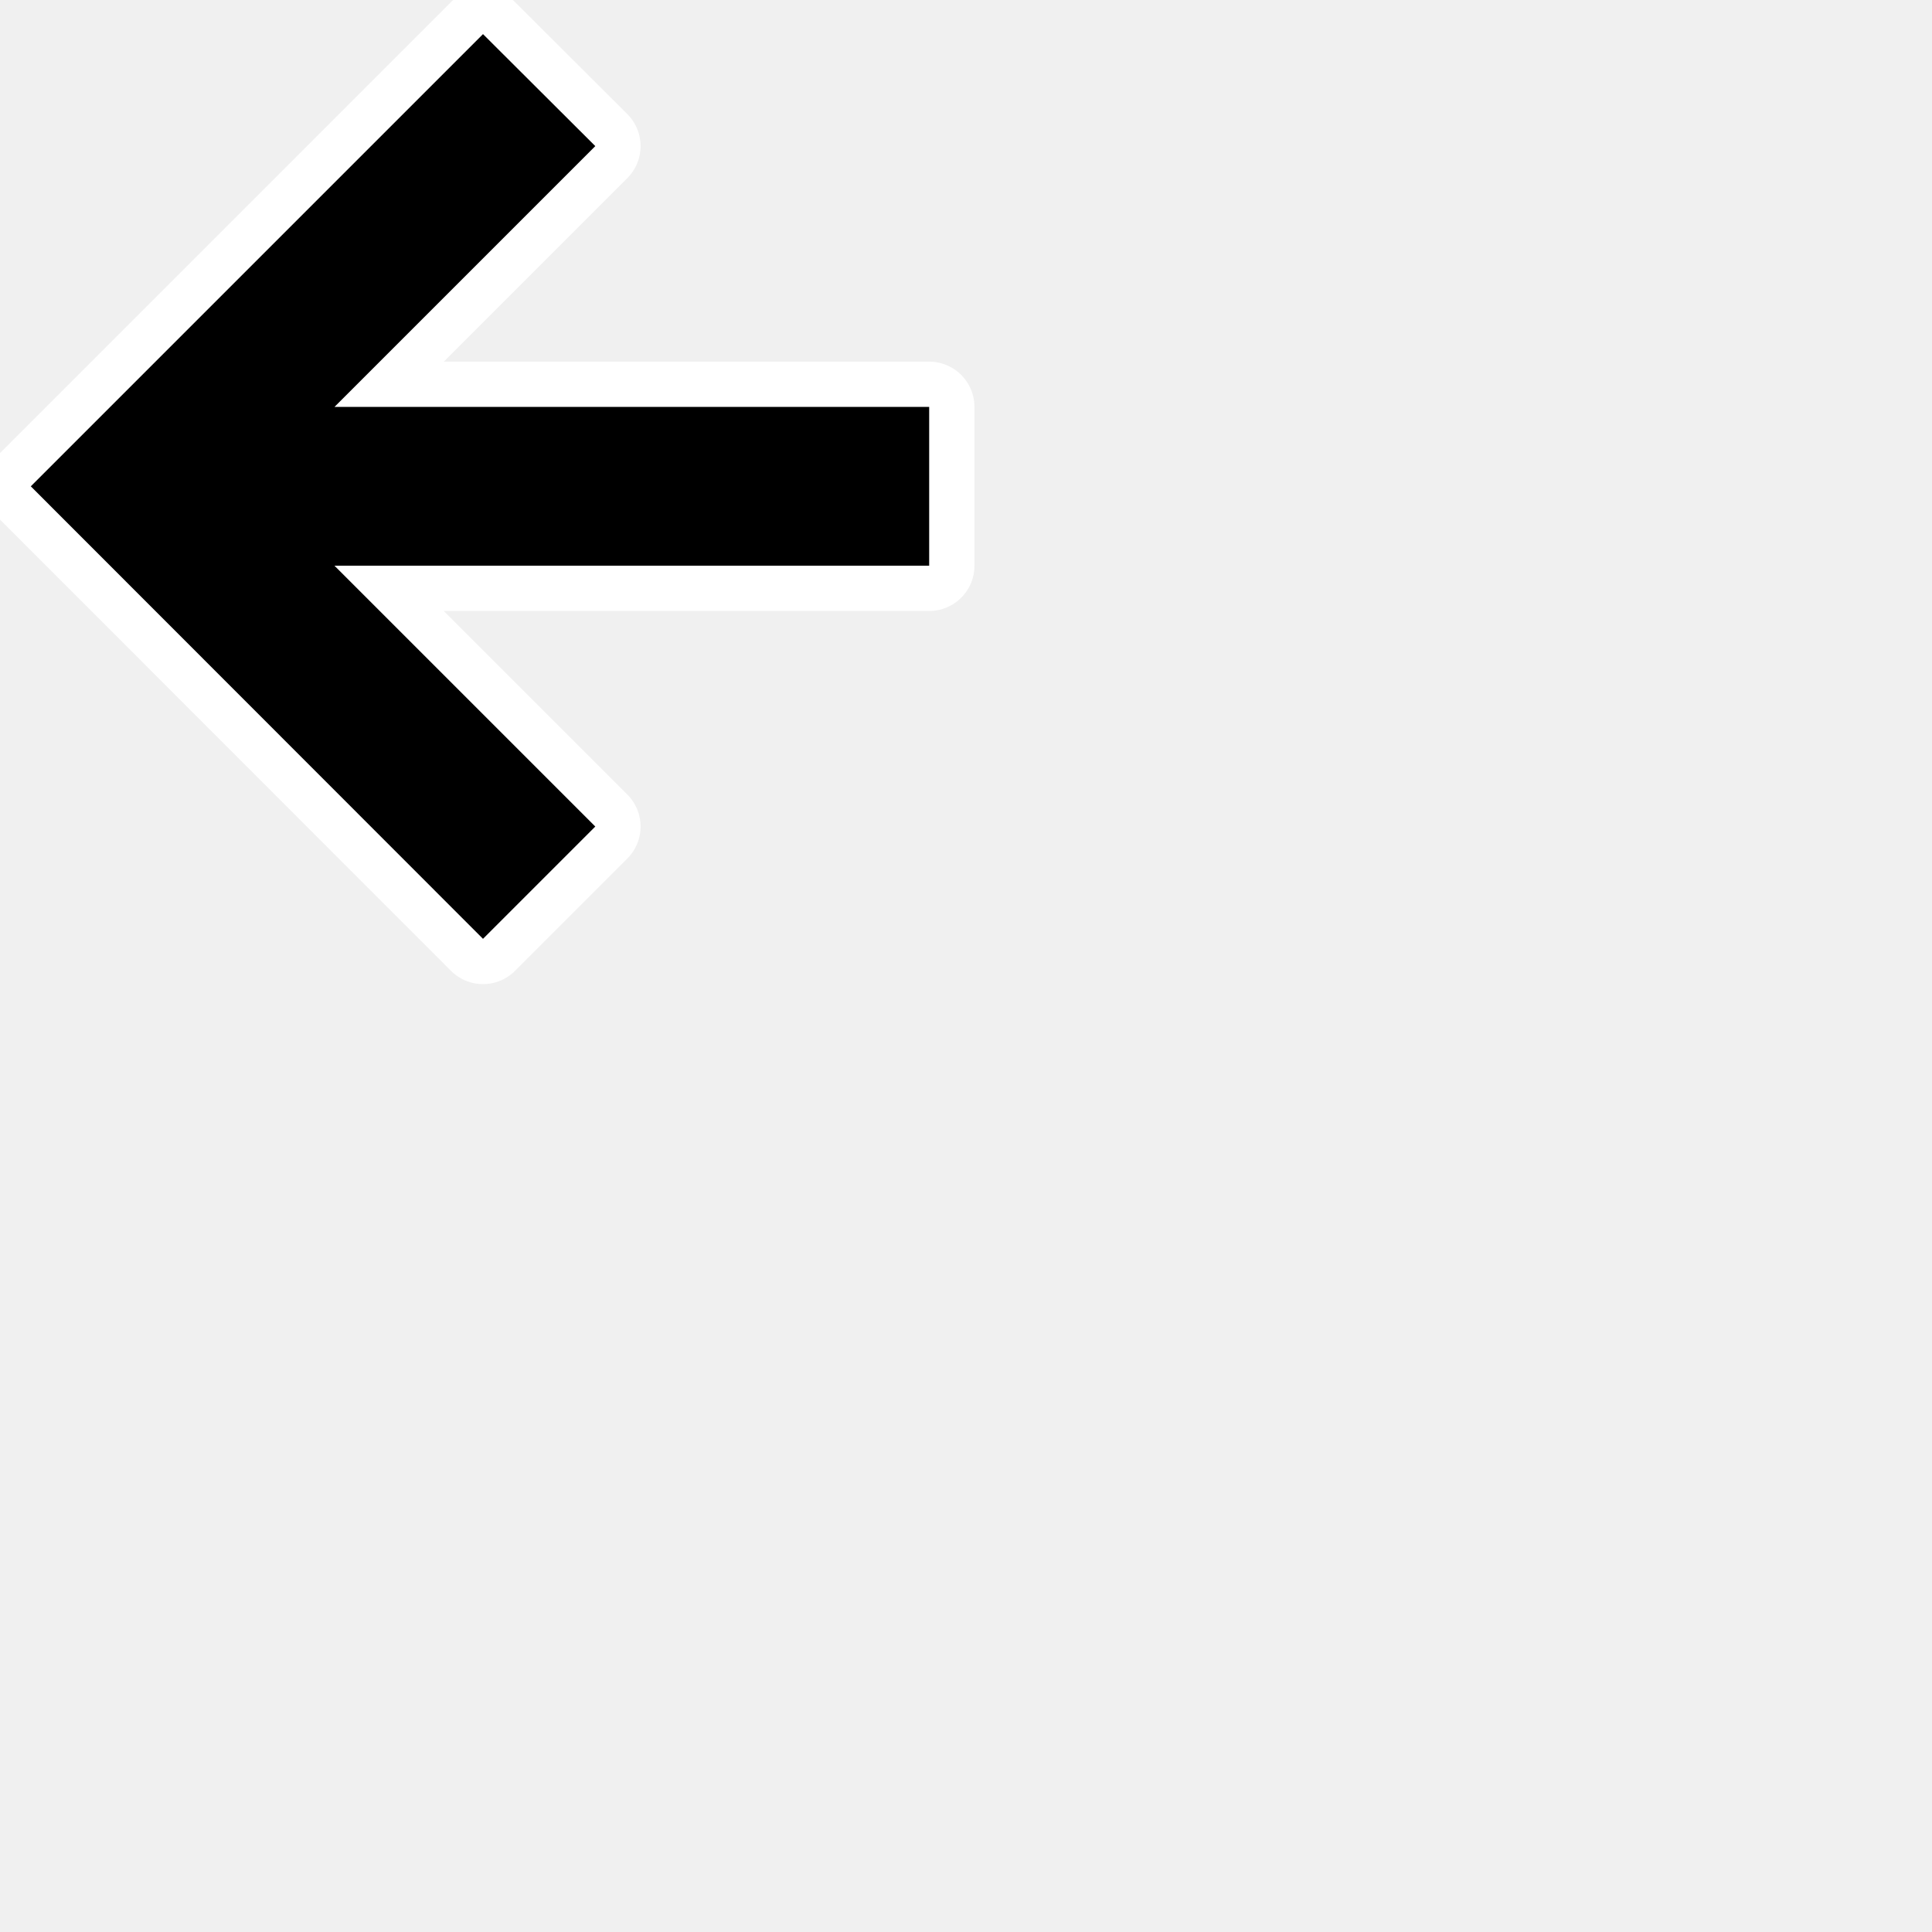
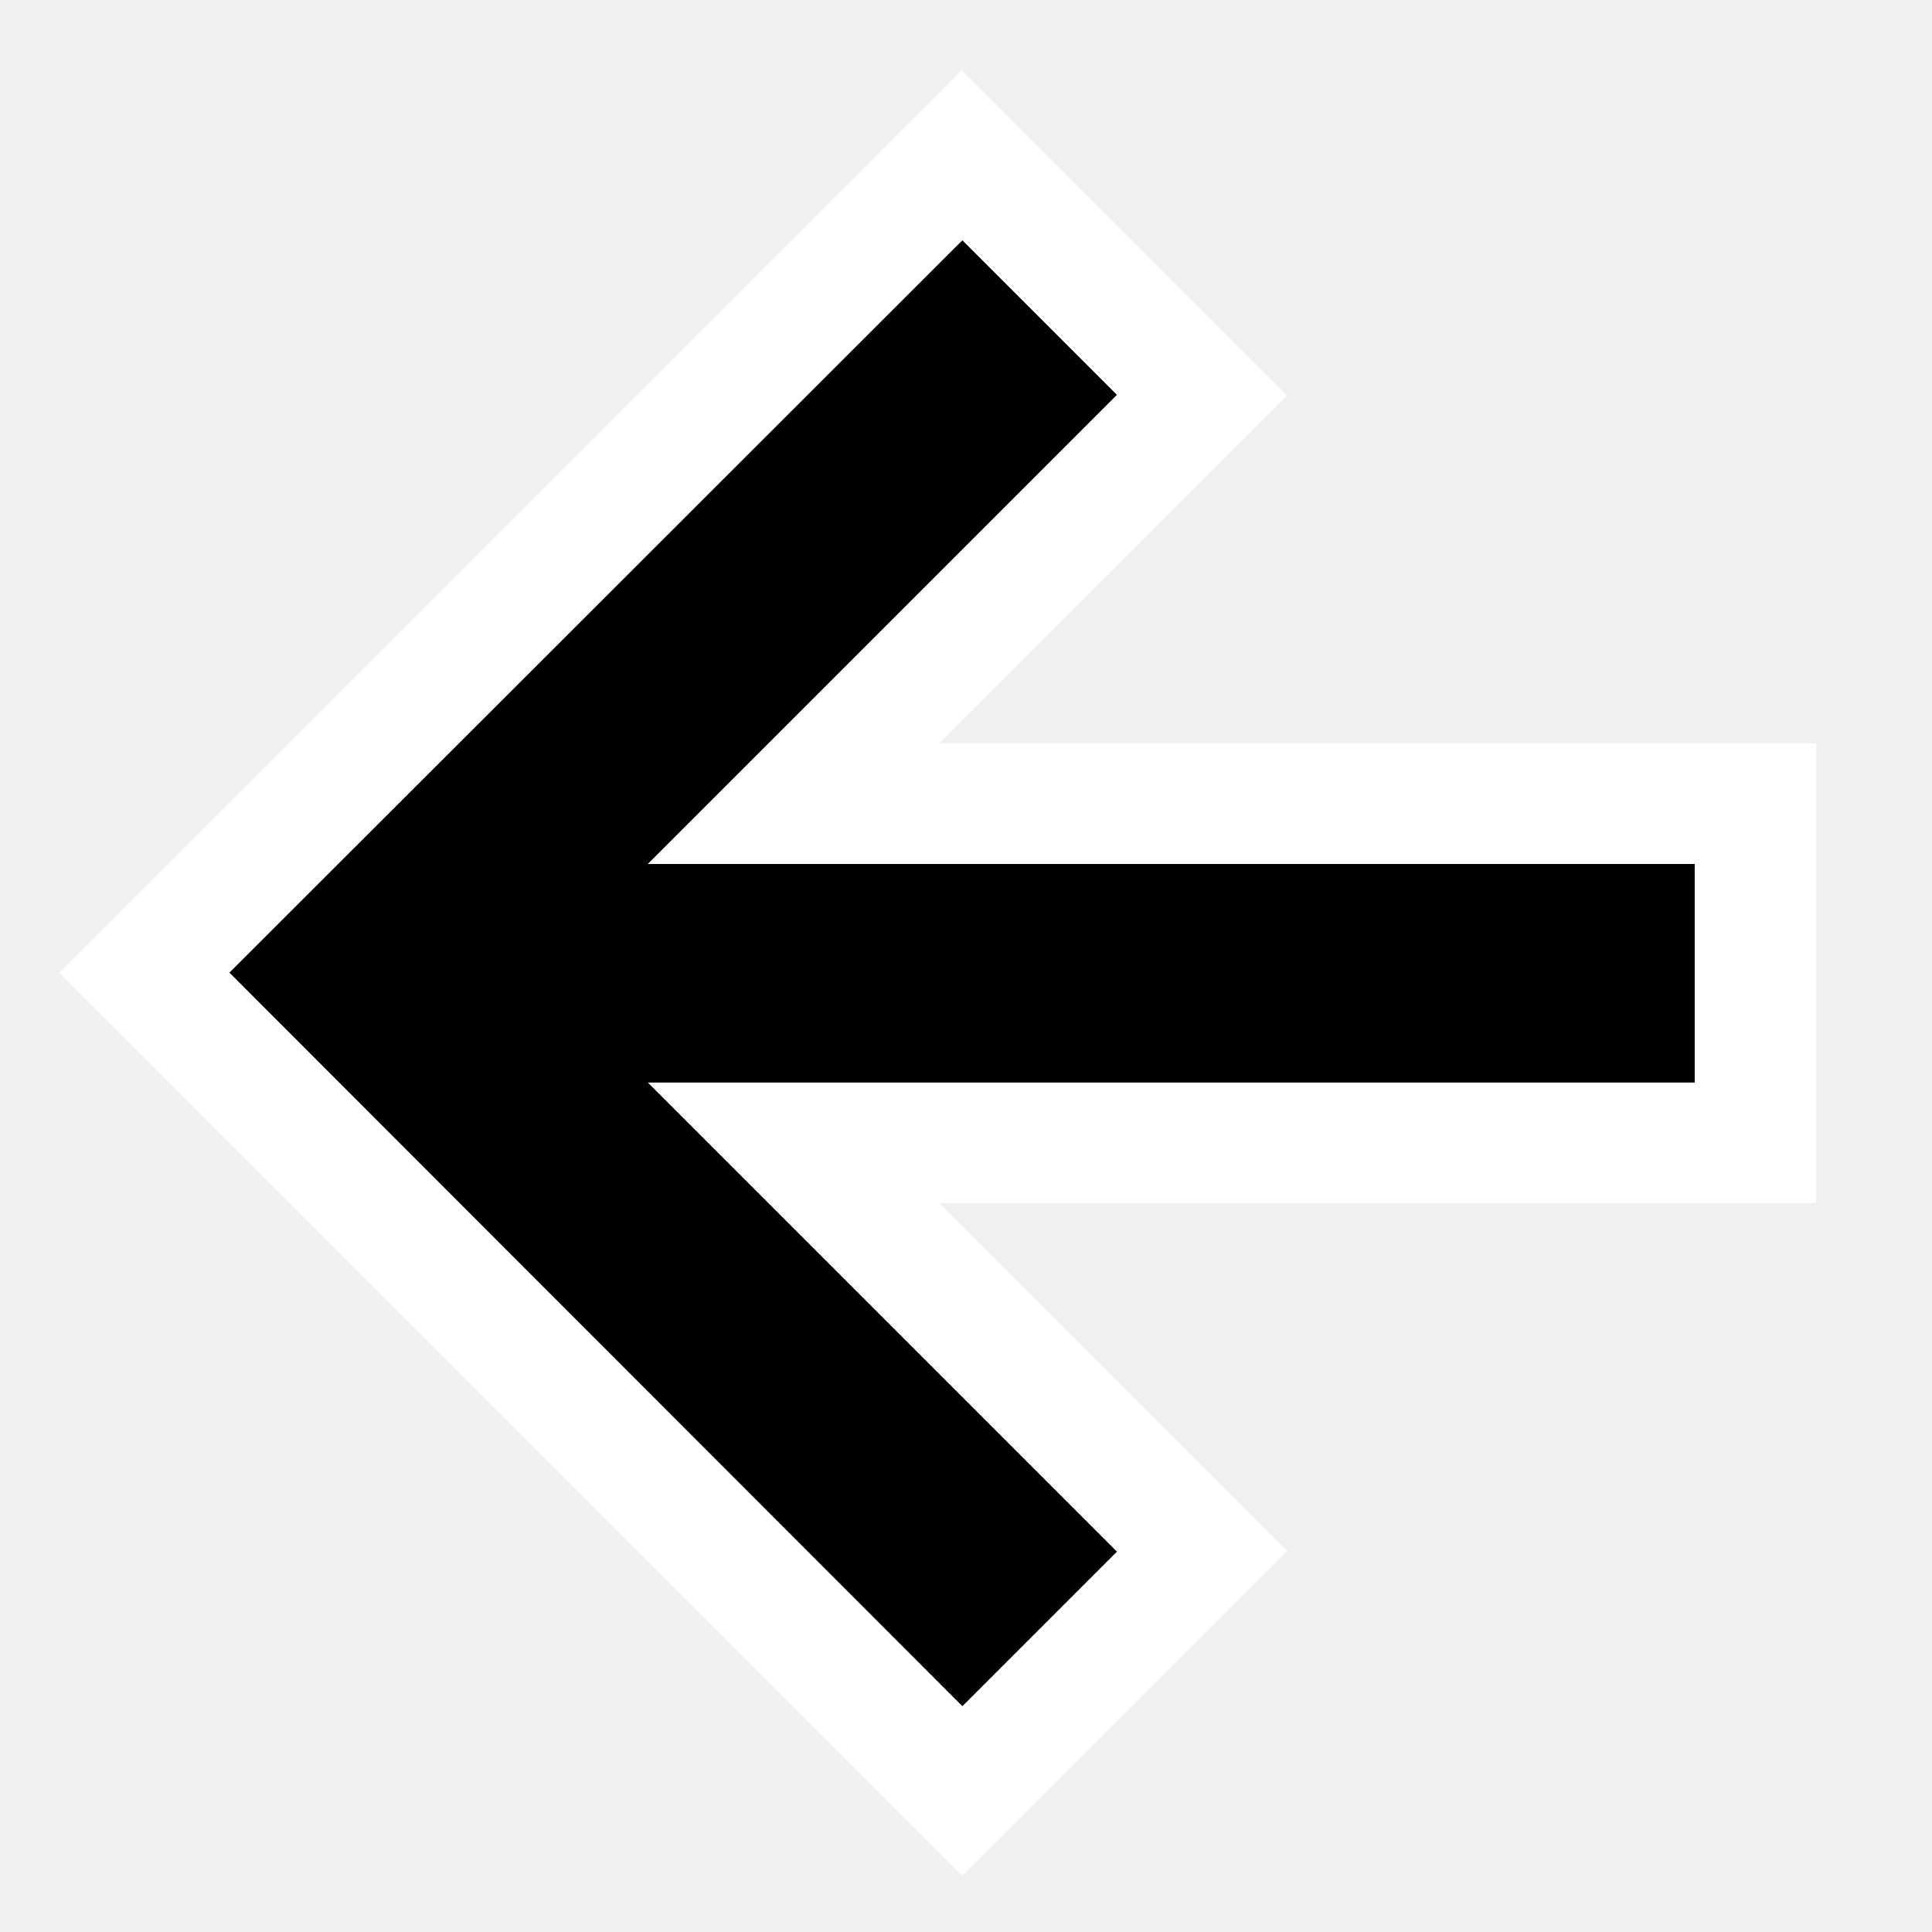
- <svg xmlns="http://www.w3.org/2000/svg" id="_圖層_1" data-name="圖層 1" viewBox="0 0 64 64">
-   <polygon points="1.02 16.11 16 1.13 19.72 4.84 11.08 13.48 30.78 13.48 30.78 18.74 11.08 18.74 19.72 27.38 16 31.1 1.02 16.11" fill="#000" stroke="#fff" stroke-width="3" stroke-linejoin="round" paint-order="stroke fill" />
+ <svg xmlns="http://www.w3.org/2000/svg" id="_圖層_1" data-name="圖層 1" width="30" height="30" viewBox="0 0 32 32">
+   <defs>
+     <style>
+       .cls-1, .cls-2 {
+         stroke-width: 0px;
+       }
+ 
+       .cls-2 {
+         fill: #fff;
+       }
+     </style>
+   </defs>
+   <polygon class="cls-1" points="2.39 16.11 15.94 2.56 19.91 6.53 13.14 13.3 29.07 13.3 29.07 18.92 13.14 18.92 19.91 25.69 15.94 29.66 2.39 16.11" />
+   <path class="cls-2" d="M15.94,3.98l2.56,2.56-7.77,7.77h17.34v3.62H10.73l7.77,7.77-2.56,2.56L3.8,16.11,15.94,3.98M15.94,1.15l-1.41,1.41L2.39,14.7l-1.41,1.41,1.41,1.41,12.14,12.14,1.41,1.41,1.41-1.41,2.56-2.56,1.41-1.41-1.41-1.41-4.35-4.35h14.52v-7.62h-14.52l4.35-4.35,1.41-1.41-1.41-1.41-2.56-2.56-1.41-1.41h0Z" />
</svg>
